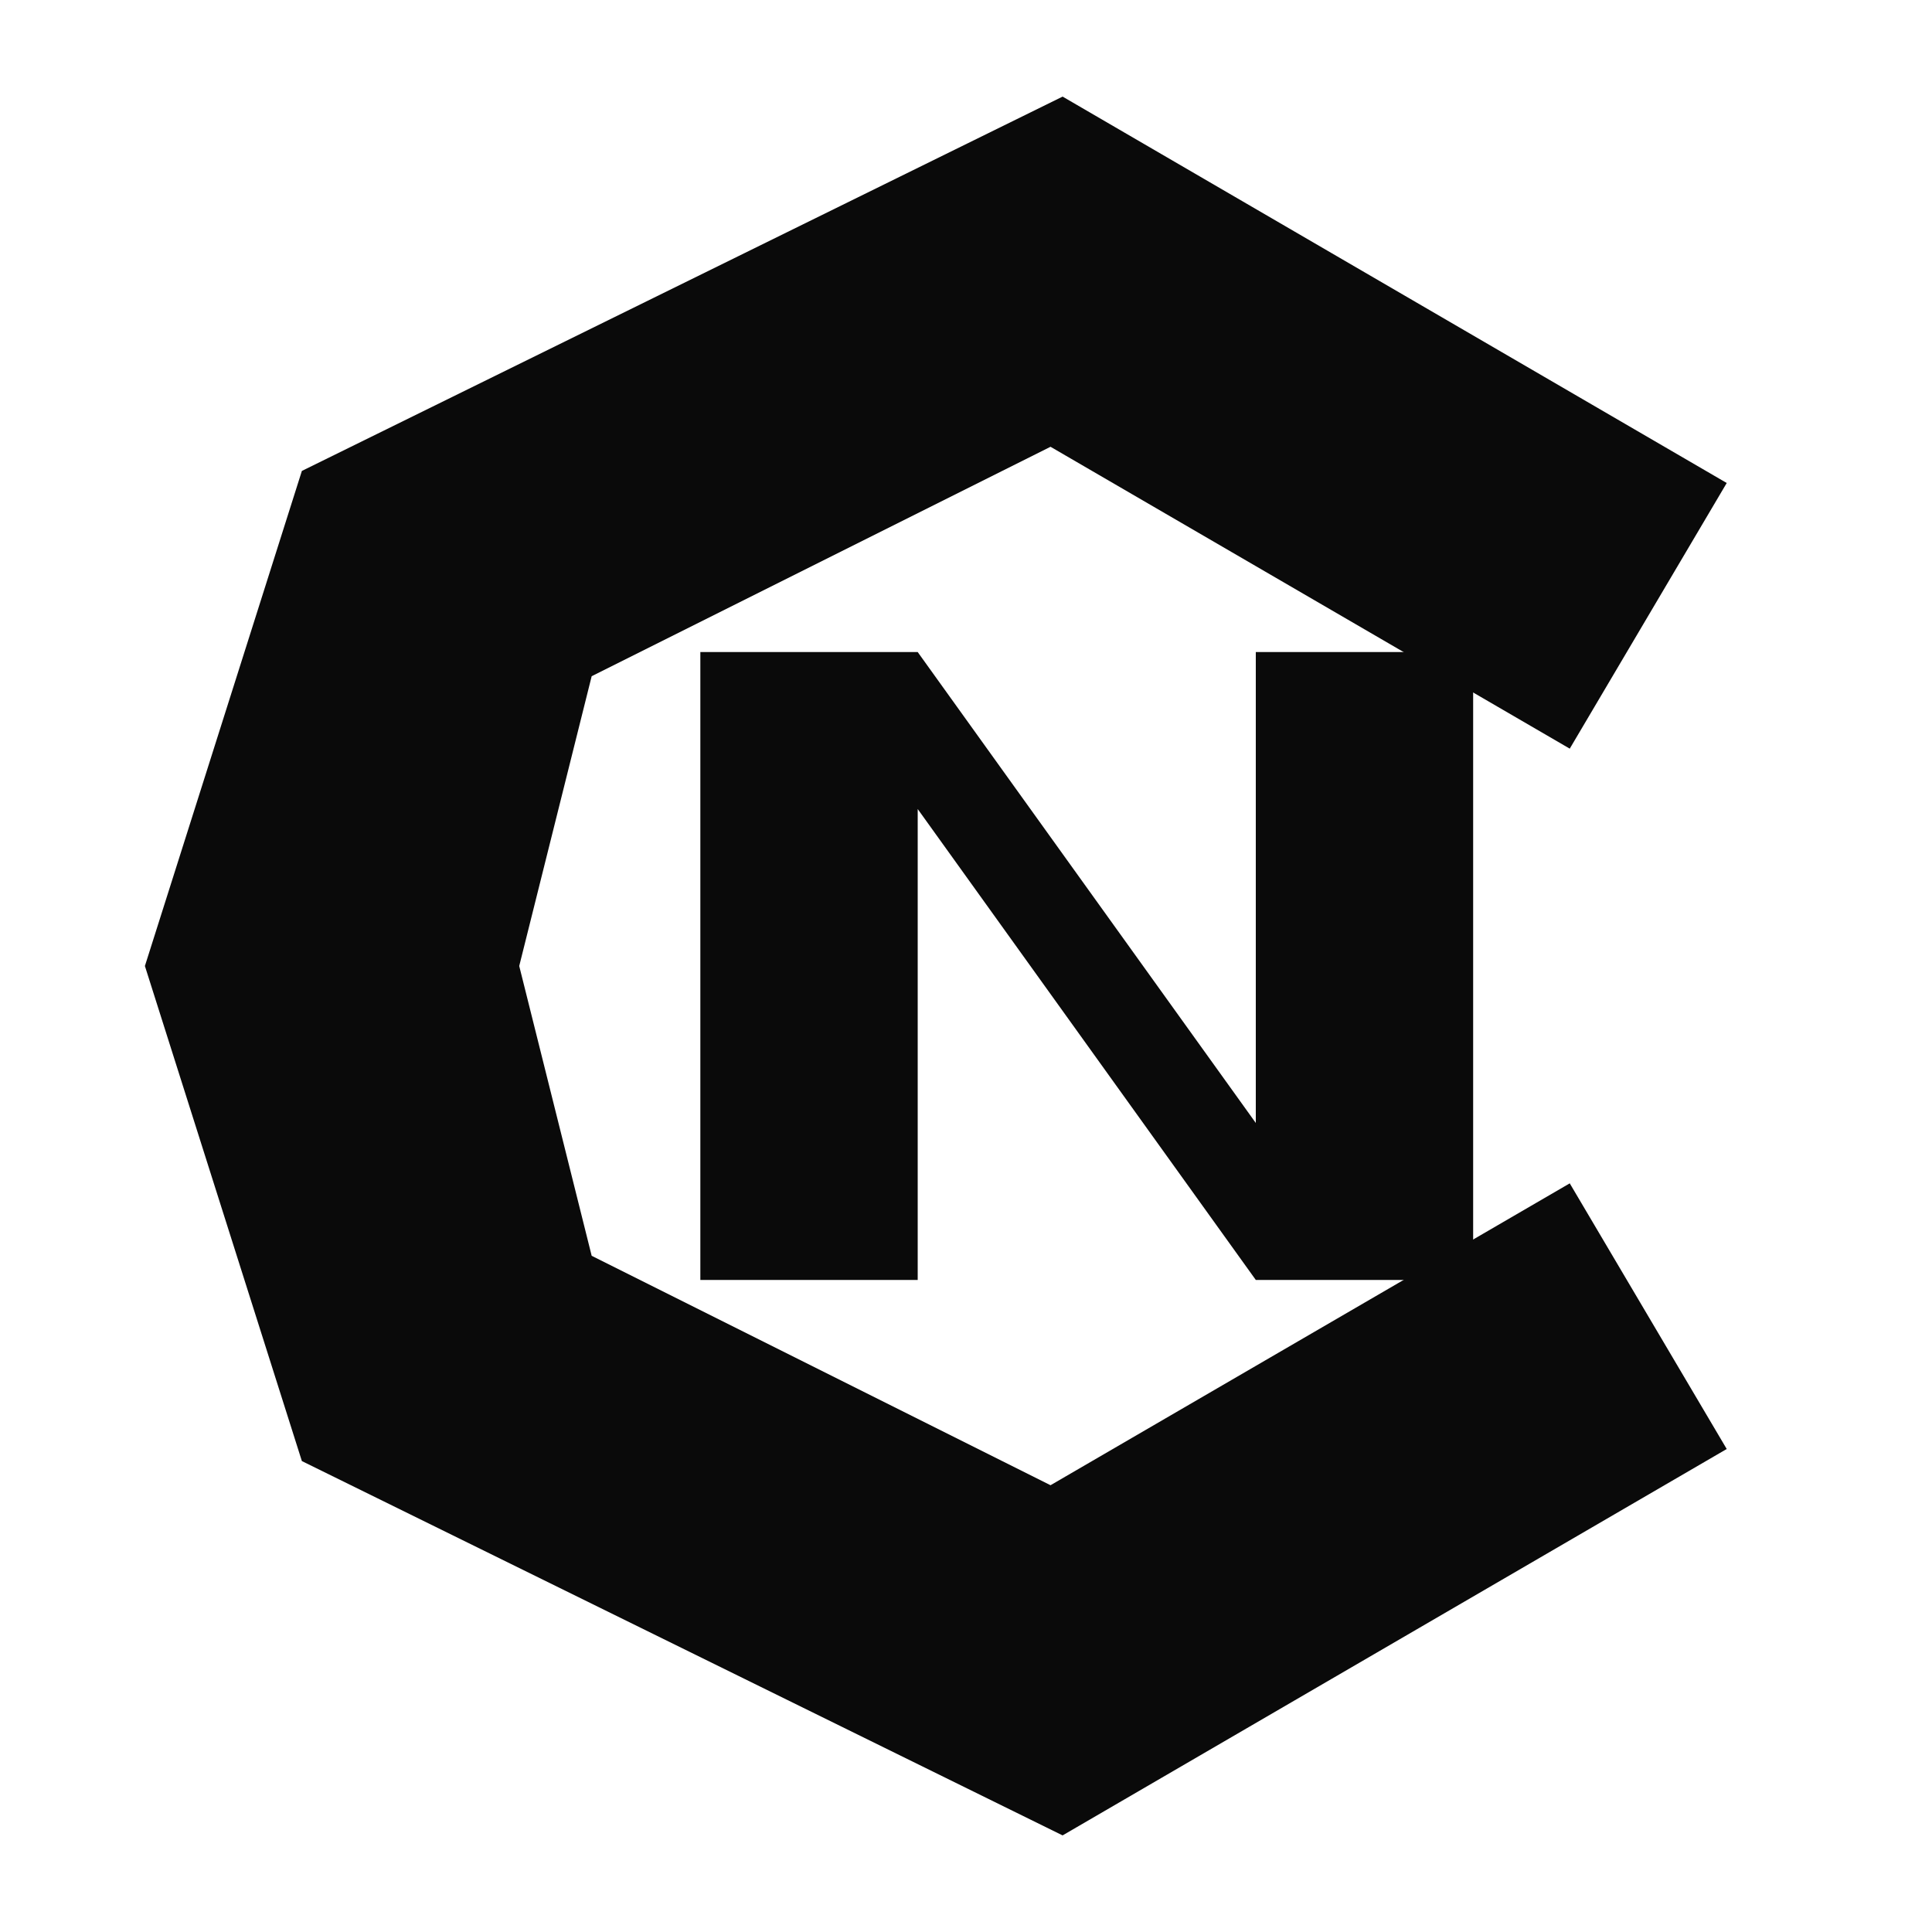
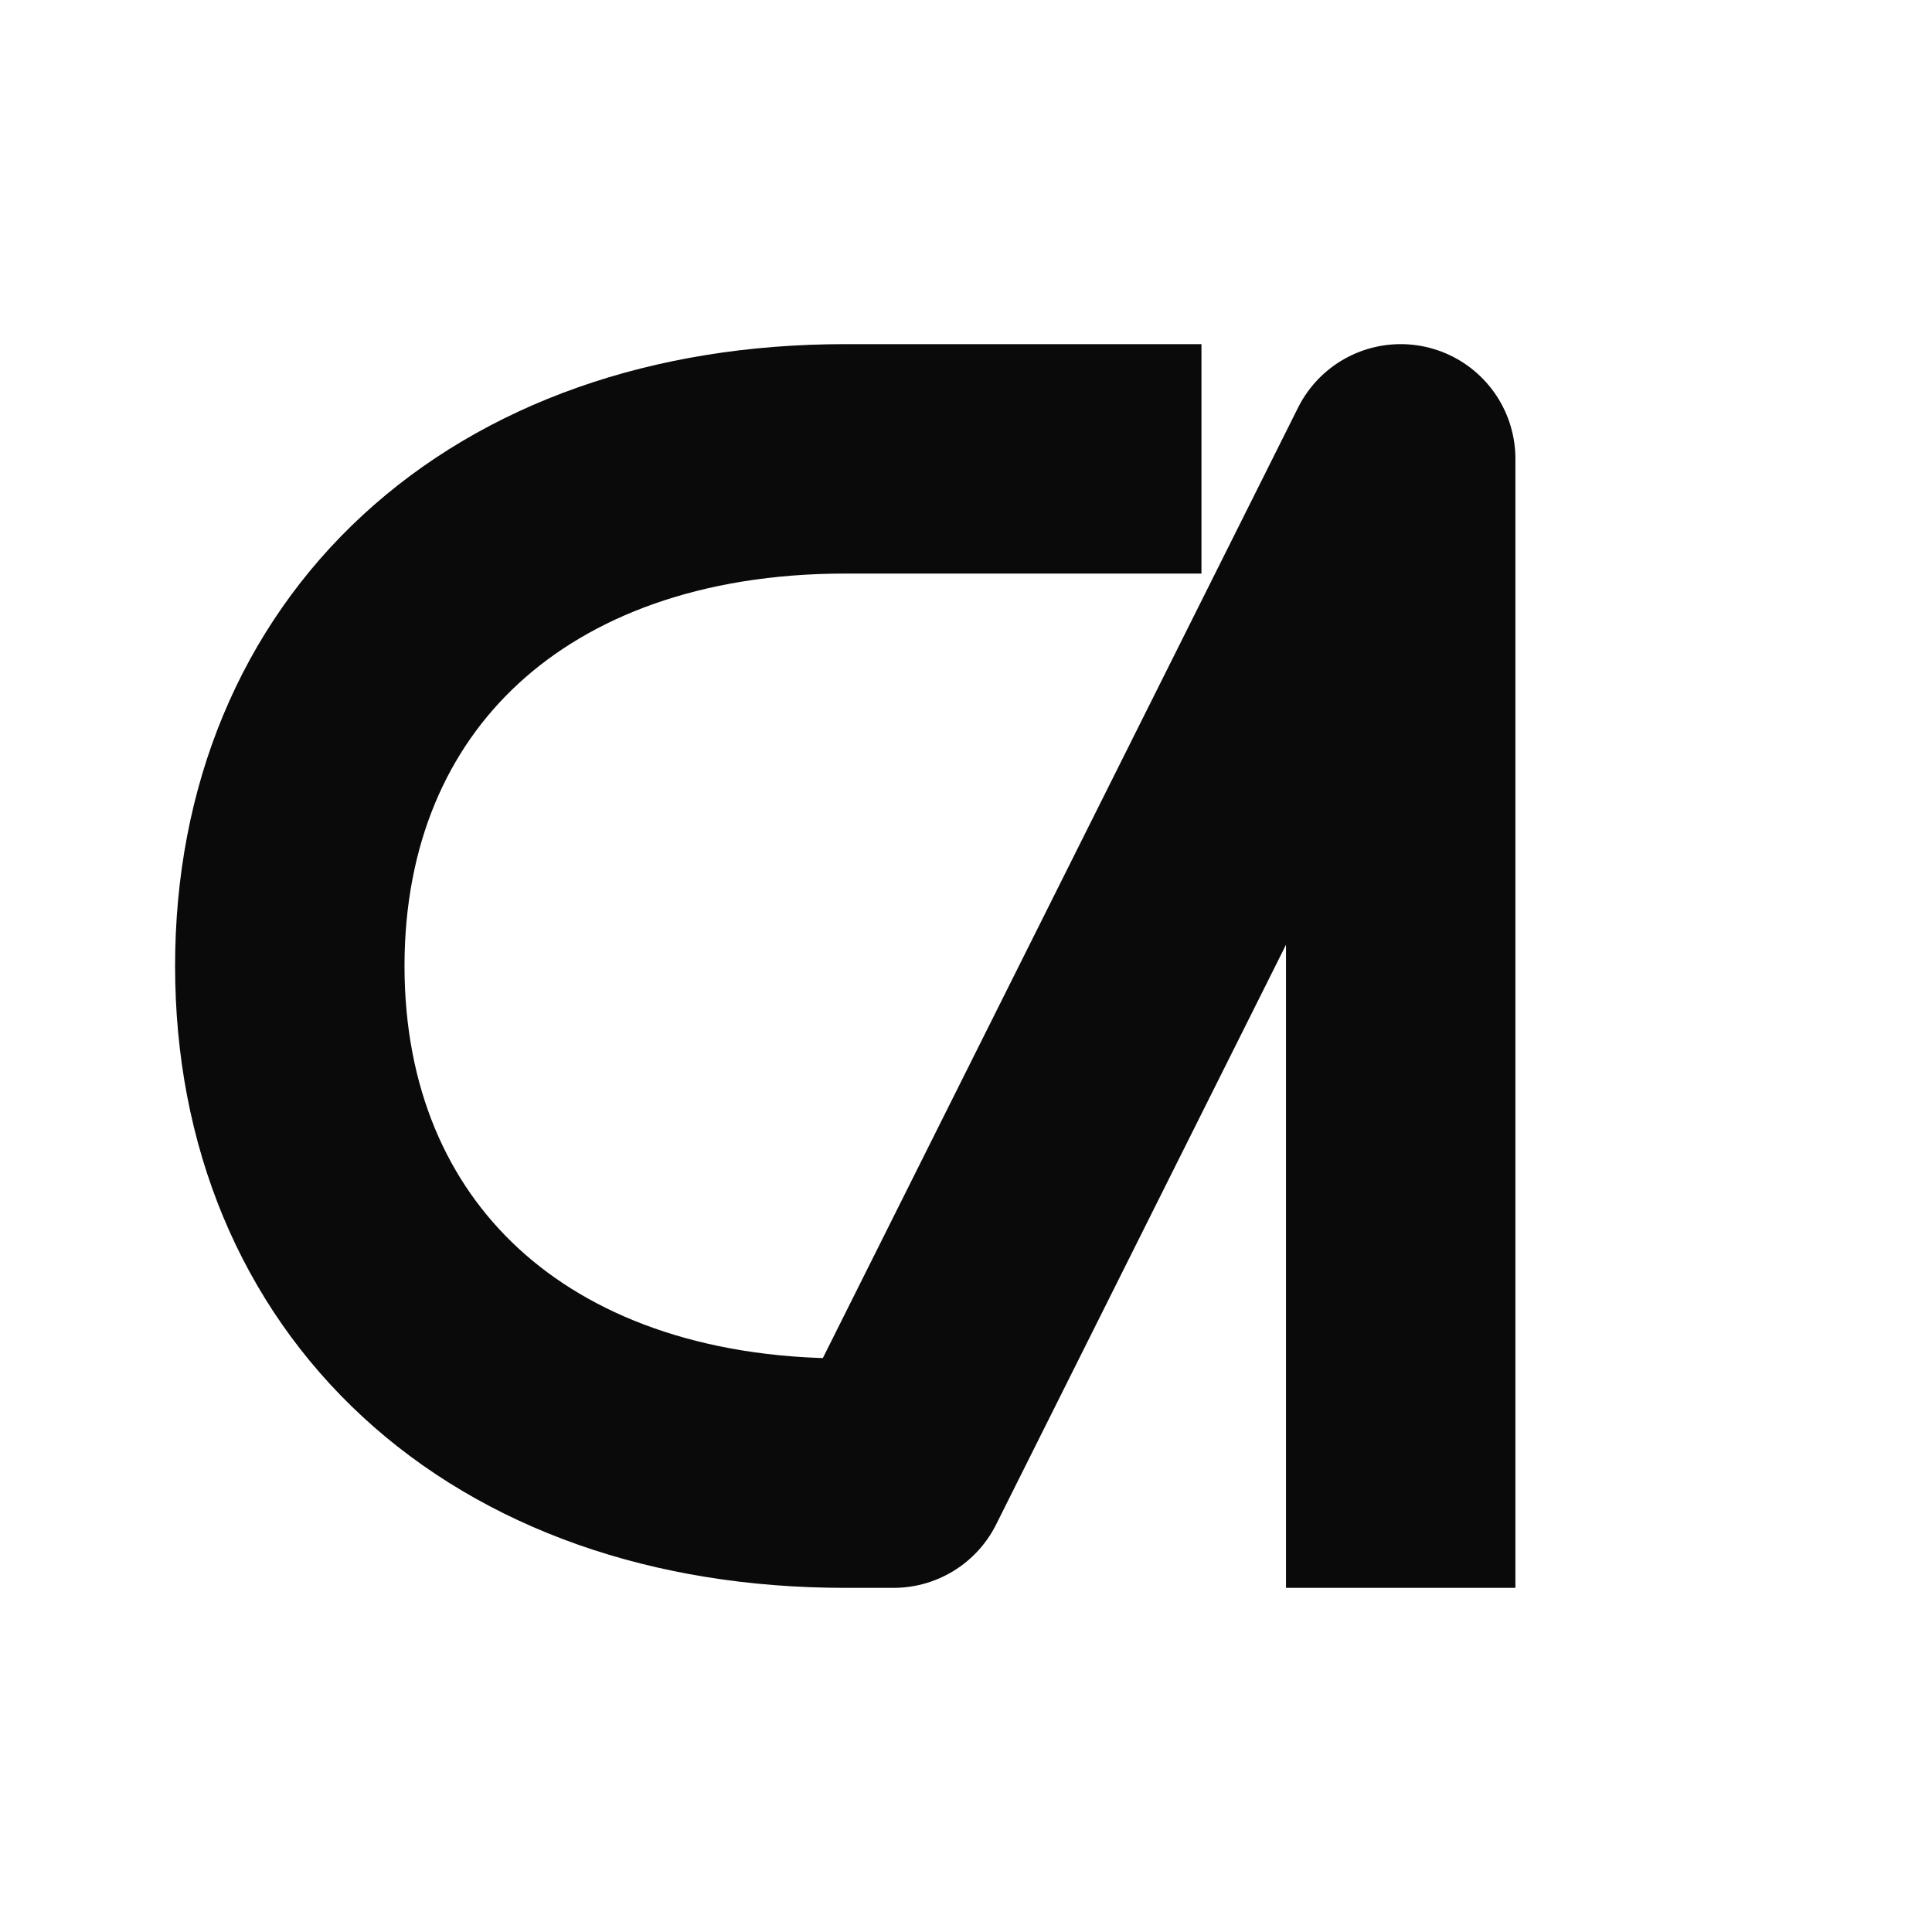
<svg xmlns="http://www.w3.org/2000/svg" viewBox="0 0 160 160" role="img" aria-labelledby="title">
-   <g fill="#0A0A0A">
-     <path d="M143 40 88 8 25 39 12 80l13 41 63 31 55-32-13-22-43 25-38-19-6-24 6-24 38-19 43 25Z" />
-     <path d="M58 106V54h18l28 39V54h18v52h-18L76 67v39Z" />
-   </g>
+   <path d="M90 38H70C42 38 24 55 24 80s18 42 46 42h4l42-84v84" fill="none" stroke="#0A0A0A" stroke-width="19" stroke-linecap="square" stroke-linejoin="round" />
</svg>
